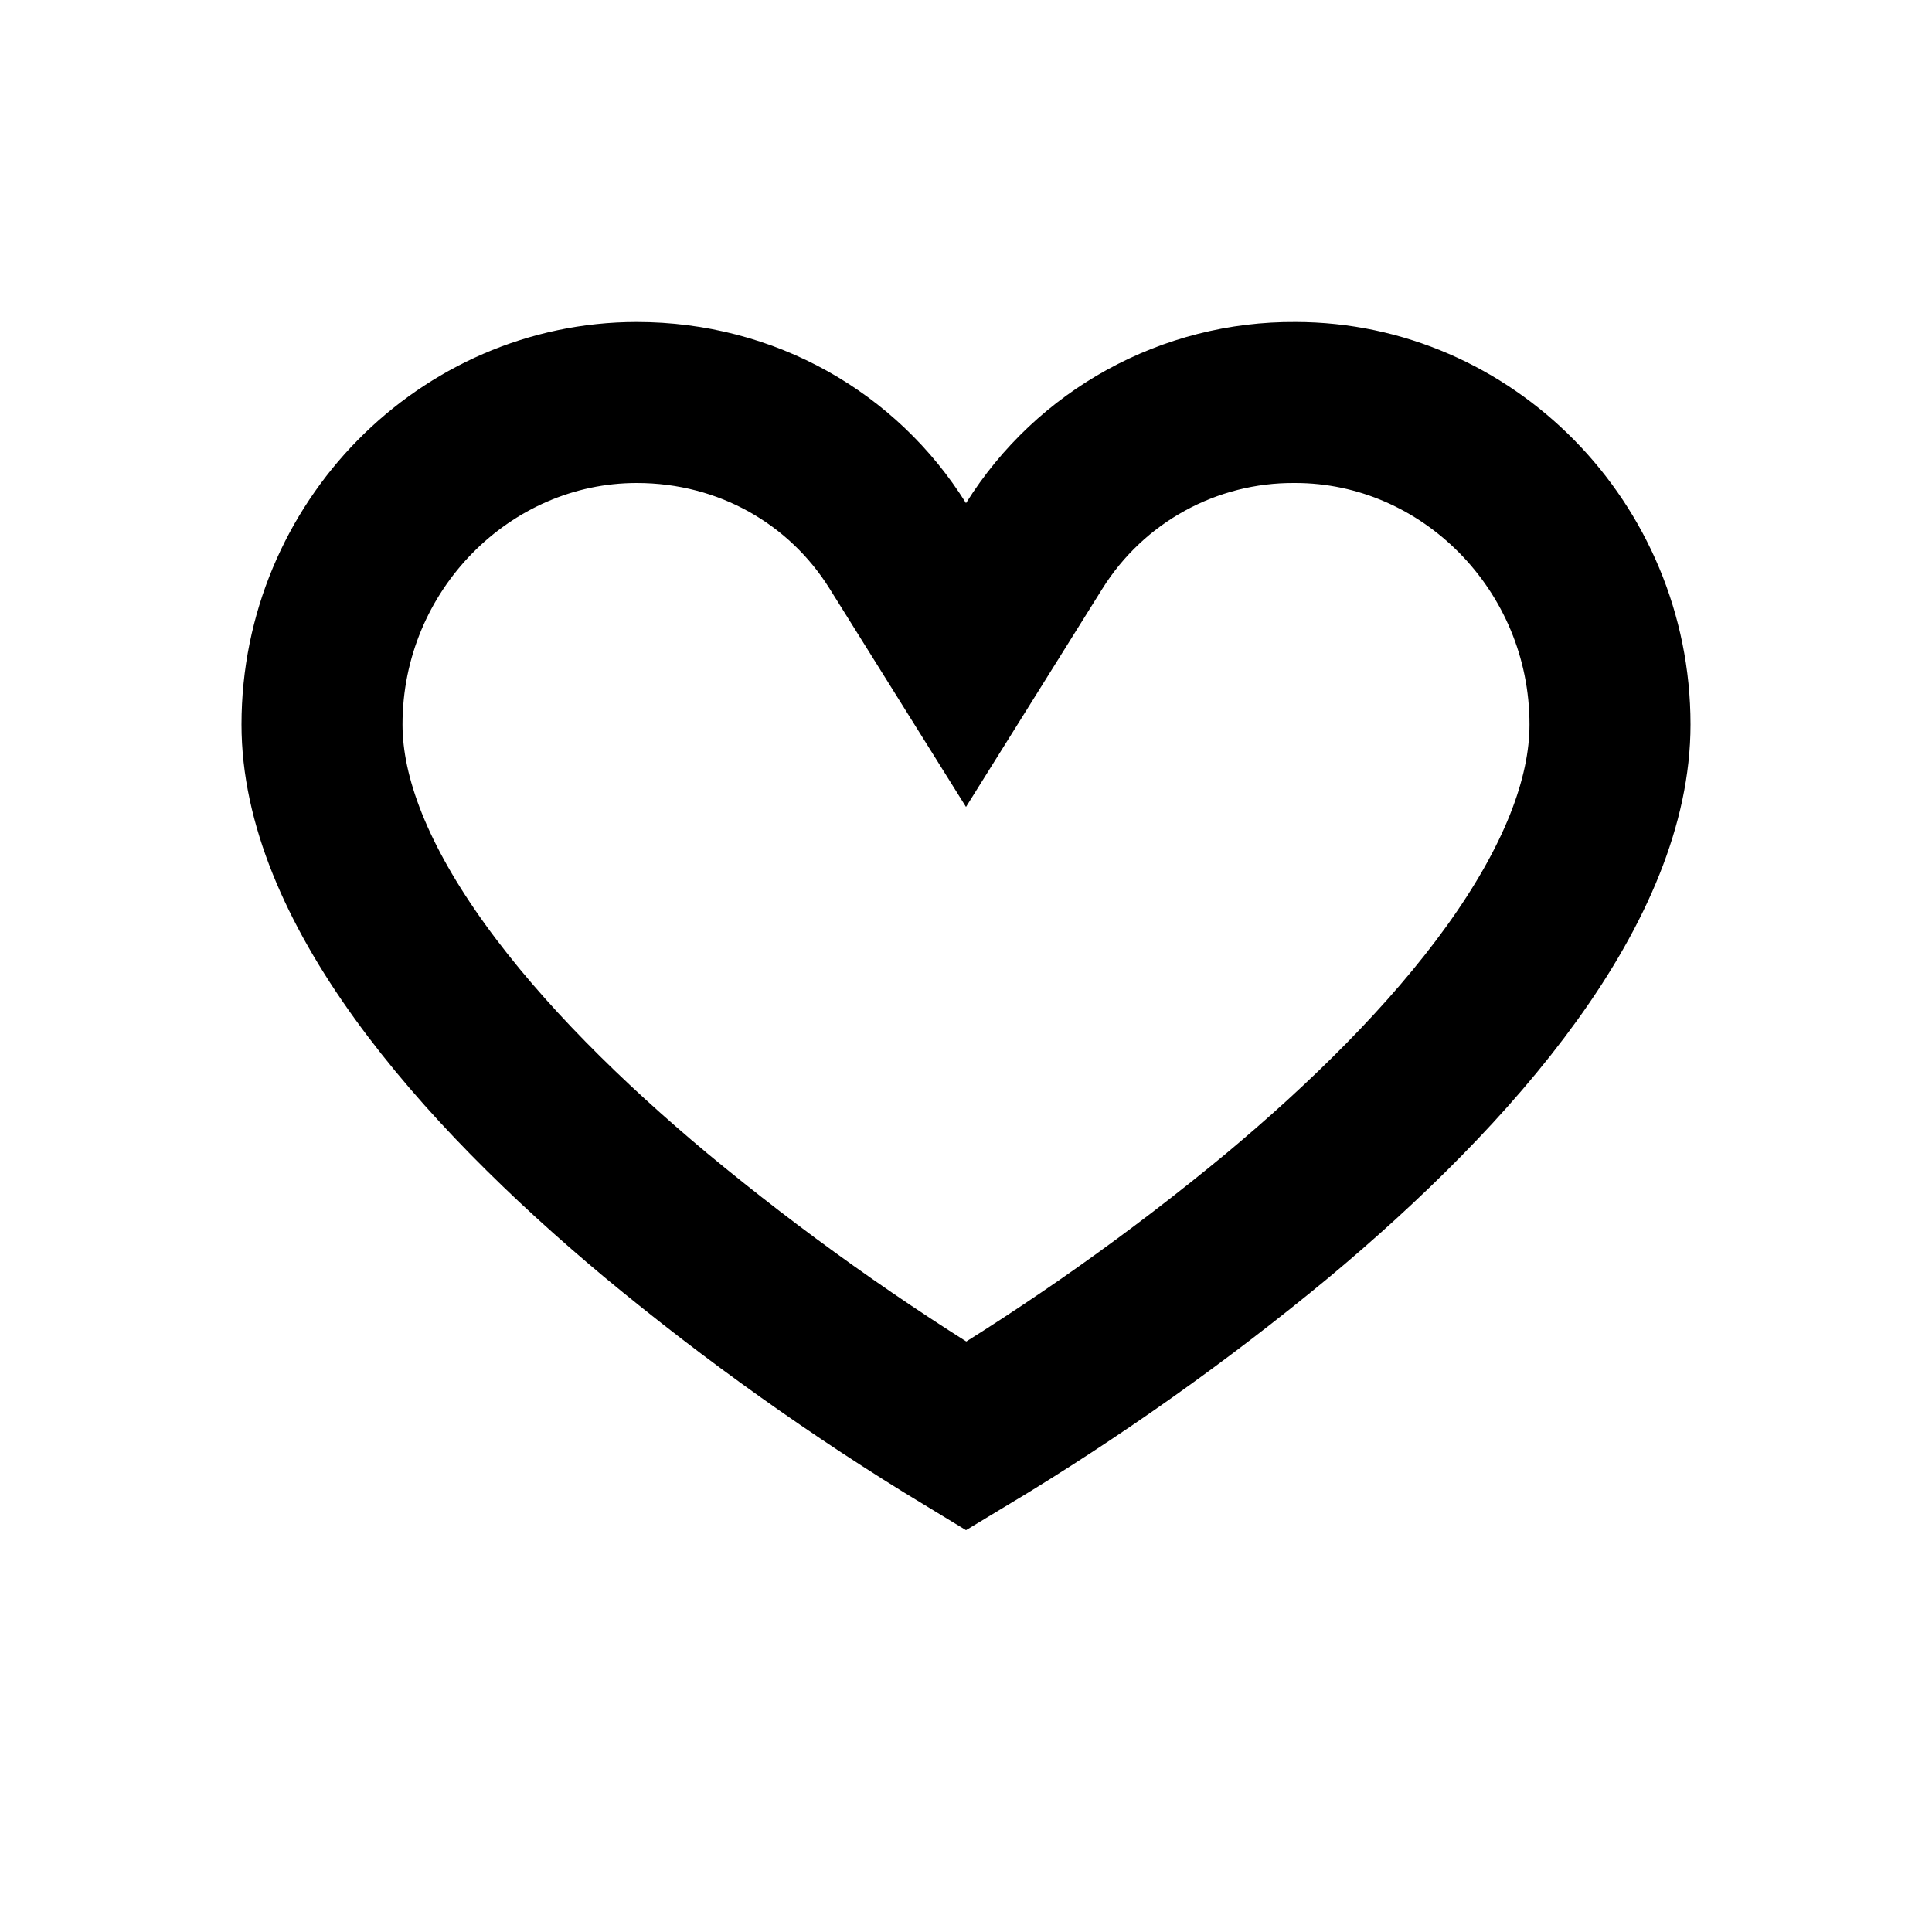
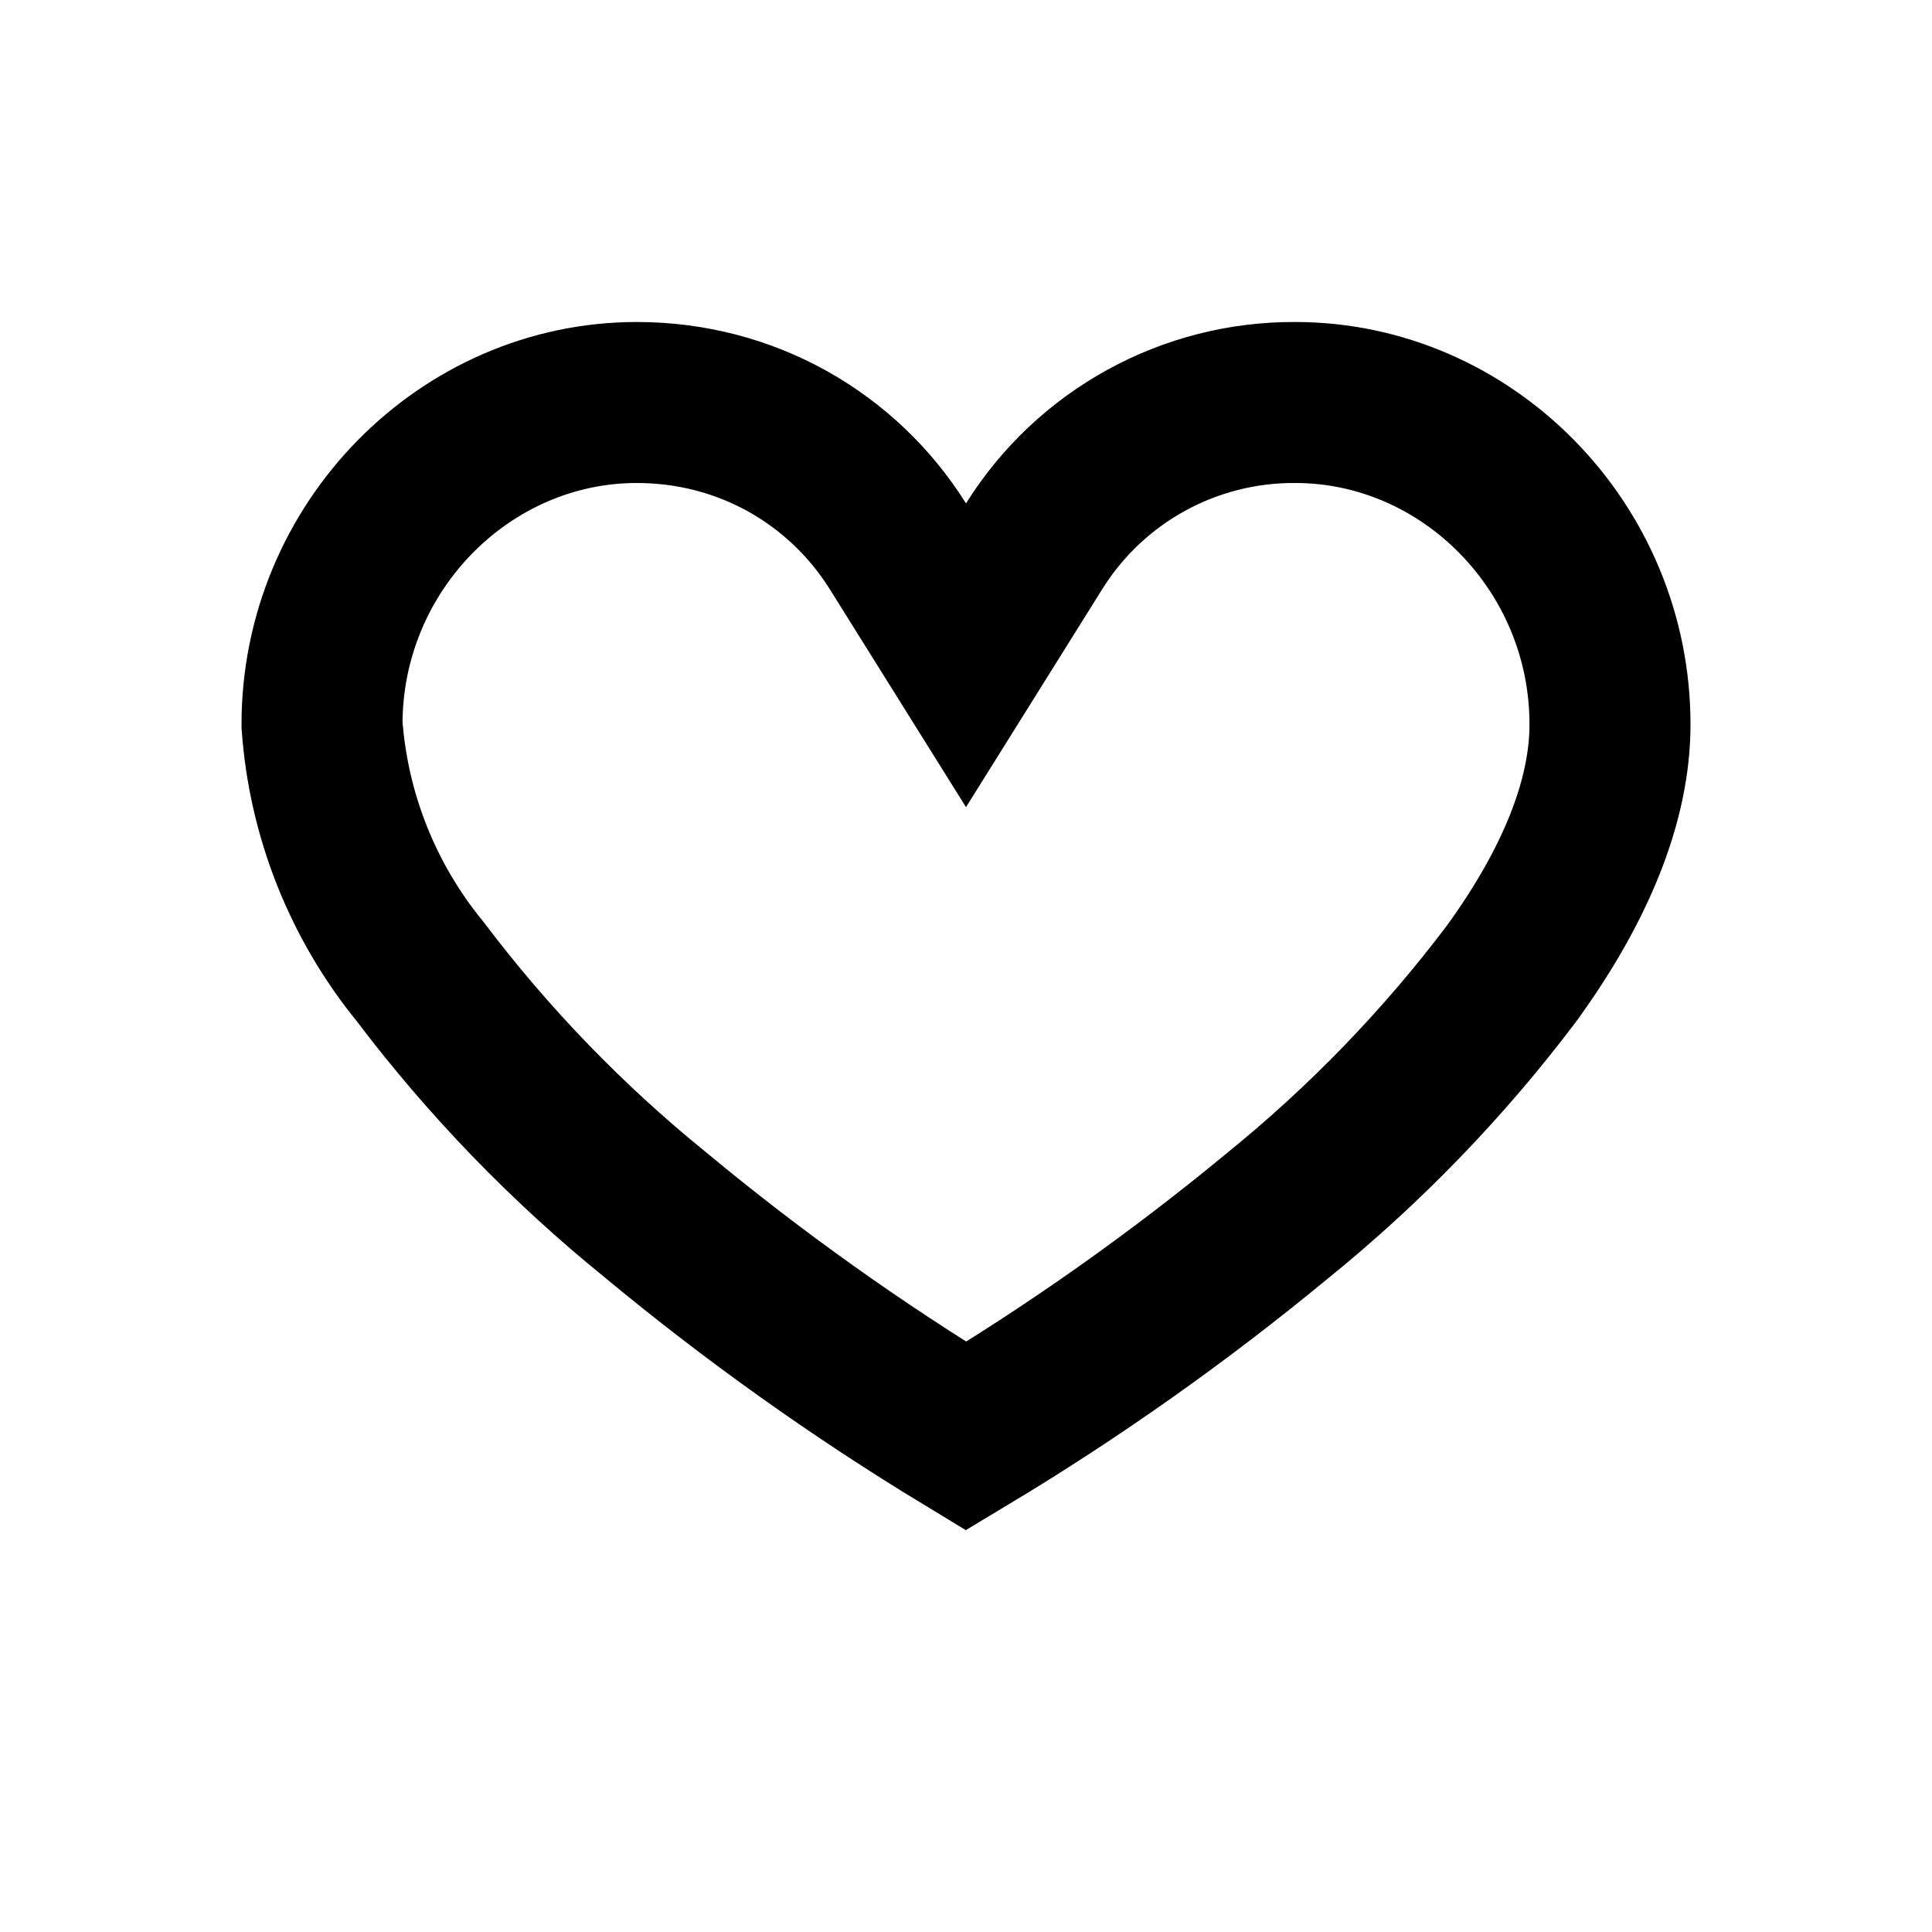
- <svg xmlns="http://www.w3.org/2000/svg" width="24" height="24" fill="none">
-   <path d="M11.152 6.78 12 8.137l.848-1.357A3.791 3.791 0 0 1 16.091 5C18.22 5 20 6.785 20 9c0 .955-.435 2-1.218 3.088-.776 1.078-1.832 2.11-2.922 3.019a31.683 31.683 0 0 1-3.858 2.733 32.086 32.086 0 0 1-3.86-2.748c-1.091-.911-2.148-1.946-2.925-3.023C4.433 10.982 4 9.943 4 9c0-2.215 1.779-4 3.91-4 1.369 0 2.564.694 3.242 1.78Z" stroke="currentColor" stroke-width="2" />
+ <svg xmlns="http://www.w3.org/2000/svg" fill="none" viewBox="0 0 24 24">
+   <path stroke="currentColor" stroke-width="2" d="M11.15 6.78 12 8.14l.85-1.36A3.8 3.8 0 0 1 16.09 5C18.22 5 20 6.79 20 9c0 .95-.43 2-1.22 3.09a17.2 17.2 0 0 1-2.92 3.02A31.68 31.68 0 0 1 12 17.84a32.09 32.09 0 0 1-3.86-2.75 17.35 17.35 0 0 1-2.92-3.02A5.46 5.46 0 0 1 4 9c0-2.21 1.78-4 3.91-4 1.37 0 2.56.7 3.24 1.78Z" />
</svg>
